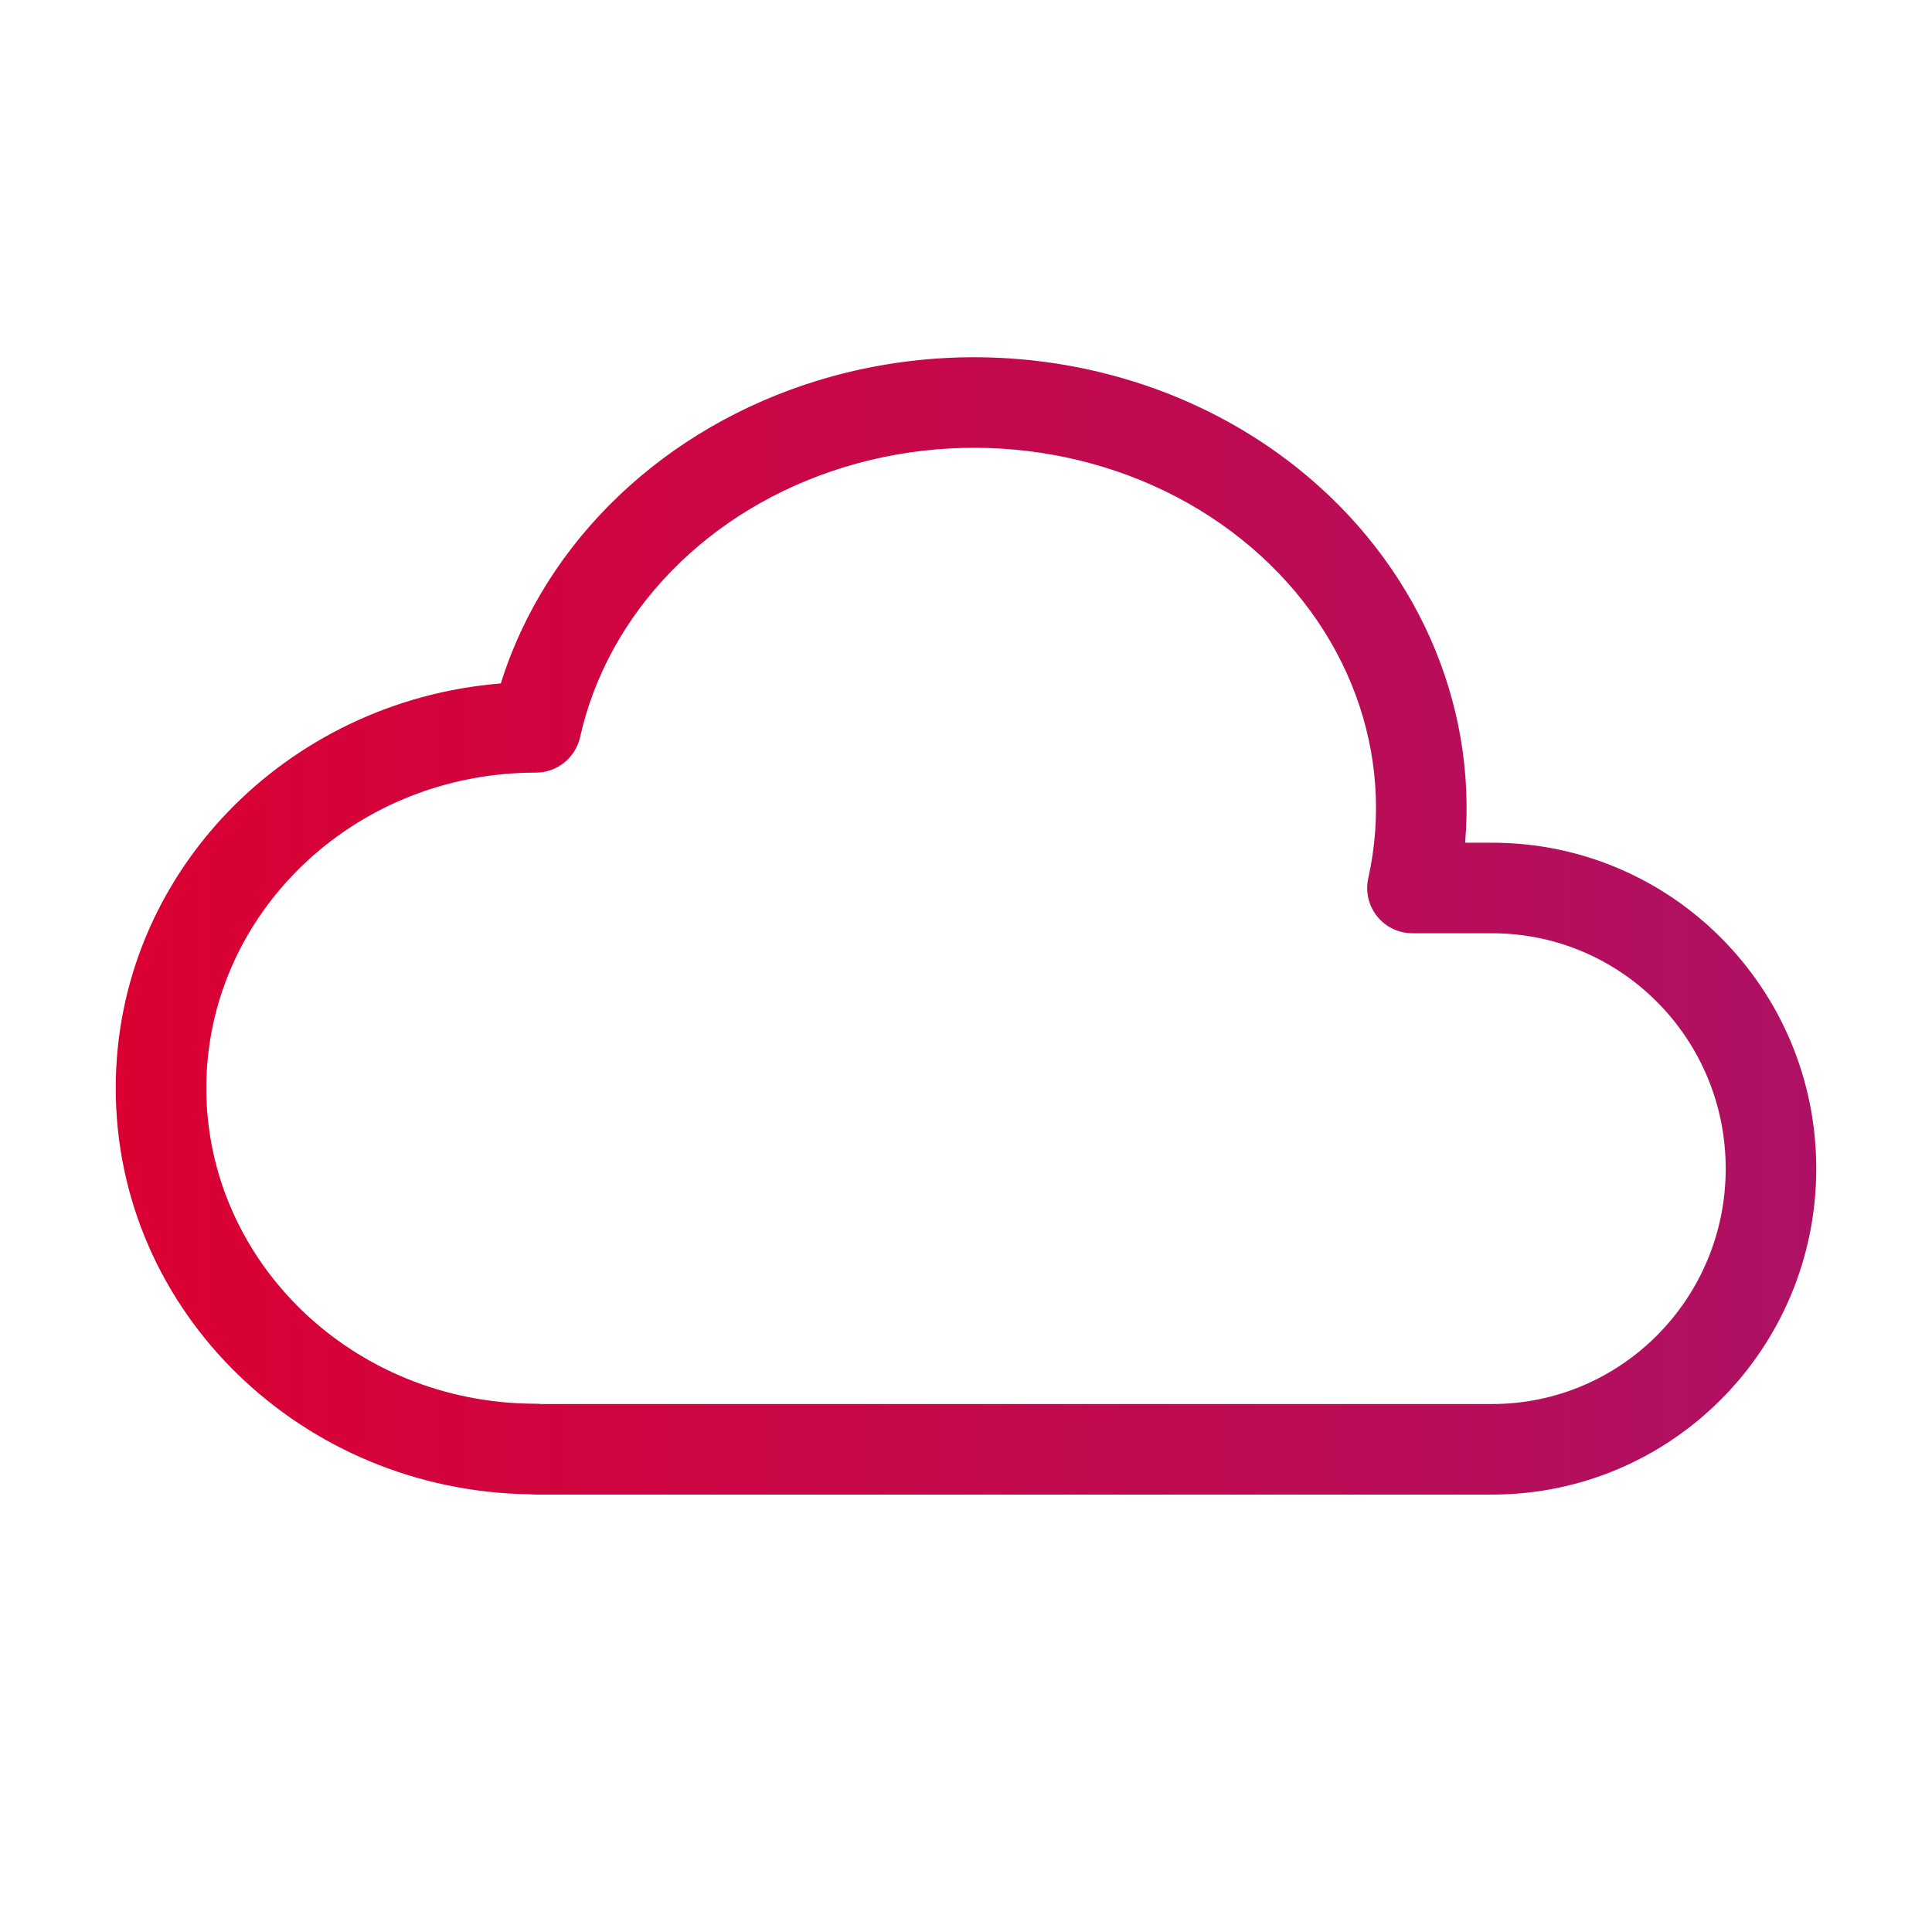
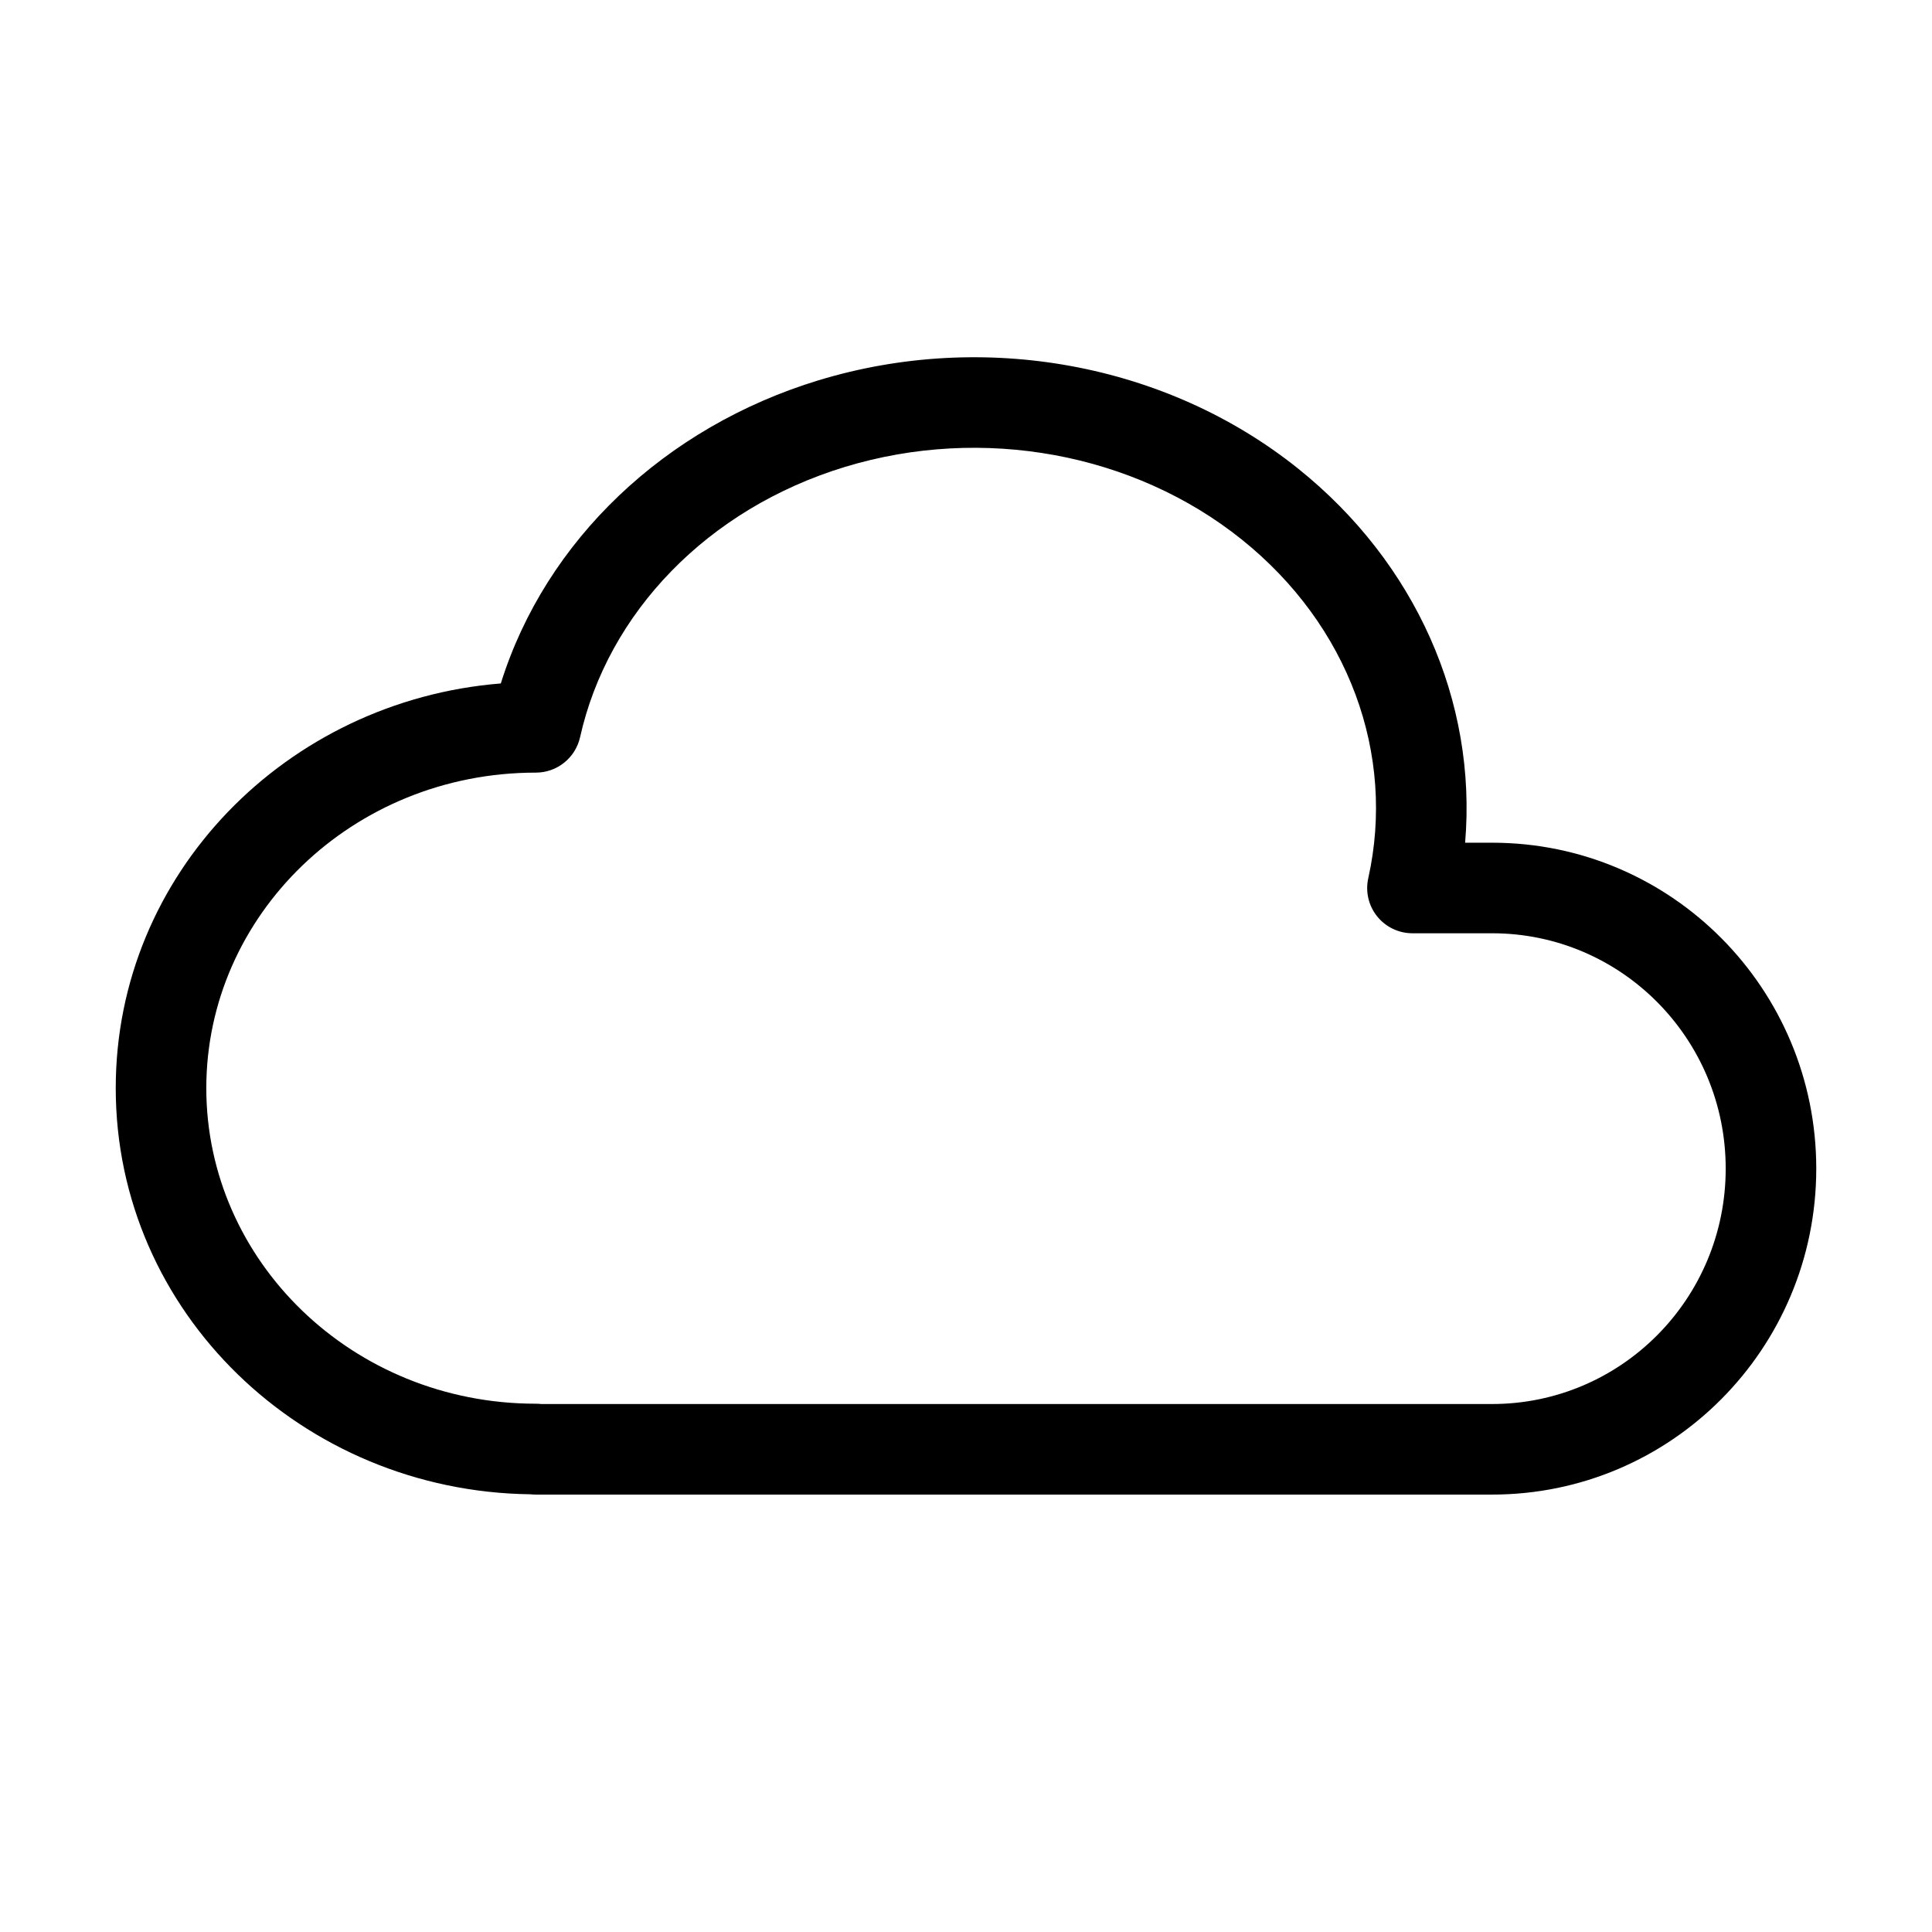
- <svg xmlns="http://www.w3.org/2000/svg" width="32" height="32" viewBox="0 0 32 32" fill="none">
-   <path fill-rule="evenodd" clip-rule="evenodd" d="M20.566 8.935C18.782 7.505 16.274 7.04 13.994 7.734C11.717 8.428 10.067 10.152 9.608 12.21C9.531 12.553 9.227 12.797 8.876 12.797C5.834 12.797 3.417 15.164 3.417 18.023C3.417 20.883 5.834 23.25 8.876 23.25C8.906 23.25 8.936 23.252 8.966 23.255H24.713C26.847 23.255 28.583 21.516 28.583 19.356C28.583 17.198 26.847 15.458 24.715 15.458H23.395C23.167 15.458 22.952 15.355 22.809 15.177C22.667 15 22.613 14.767 22.663 14.545C23.119 12.495 22.343 10.359 20.566 8.935ZM8.781 24.75C5.008 24.701 1.917 21.734 1.917 18.023C1.917 14.474 4.746 11.605 8.295 11.32C9.038 8.945 11.017 7.073 13.557 6.299L13.558 6.299C16.292 5.467 19.319 6.012 21.504 7.764C23.443 9.319 24.466 11.615 24.267 13.958H24.715C27.684 13.958 30.083 16.378 30.083 19.356C30.083 22.335 27.684 24.755 24.713 24.755H8.876C8.844 24.755 8.812 24.753 8.781 24.75Z" fill="url(#paint0_linear_7111_196)" />
-   <defs>
-     <linearGradient id="paint0_linear_7111_196" x1="1.917" y1="25.583" x2="30.083" y2="25.583" gradientUnits="userSpaceOnUse">
-       <stop stop-color="#DB0032" />
-       <stop offset="1" stop-color="#AE1164" />
-     </linearGradient>
-   </defs>
+ <svg xmlns="http://www.w3.org/2000/svg" width="32" height="32" viewBox="0 0 32 32">
+   <path fill-rule="evenodd" clip-rule="evenodd" d="M20.566 8.935C18.782 7.505 16.274 7.04 13.994 7.734C11.717 8.428 10.067 10.152 9.608 12.21C9.531 12.553 9.227 12.797 8.876 12.797C5.834 12.797 3.417 15.164 3.417 18.023C3.417 20.883 5.834 23.25 8.876 23.25C8.906 23.25 8.936 23.252 8.966 23.255H24.713C26.847 23.255 28.583 21.516 28.583 19.356C28.583 17.198 26.847 15.458 24.715 15.458H23.395C23.167 15.458 22.952 15.355 22.809 15.177C22.667 15 22.613 14.767 22.663 14.545C23.119 12.495 22.343 10.359 20.566 8.935ZM8.781 24.75C5.008 24.701 1.917 21.734 1.917 18.023C1.917 14.474 4.746 11.605 8.295 11.32C9.038 8.945 11.017 7.073 13.557 6.299L13.558 6.299C16.292 5.467 19.319 6.012 21.504 7.764C23.443 9.319 24.466 11.615 24.267 13.958H24.715C27.684 13.958 30.083 16.378 30.083 19.356C30.083 22.335 27.684 24.755 24.713 24.755H8.876C8.844 24.755 8.812 24.753 8.781 24.75Z" />
</svg>
